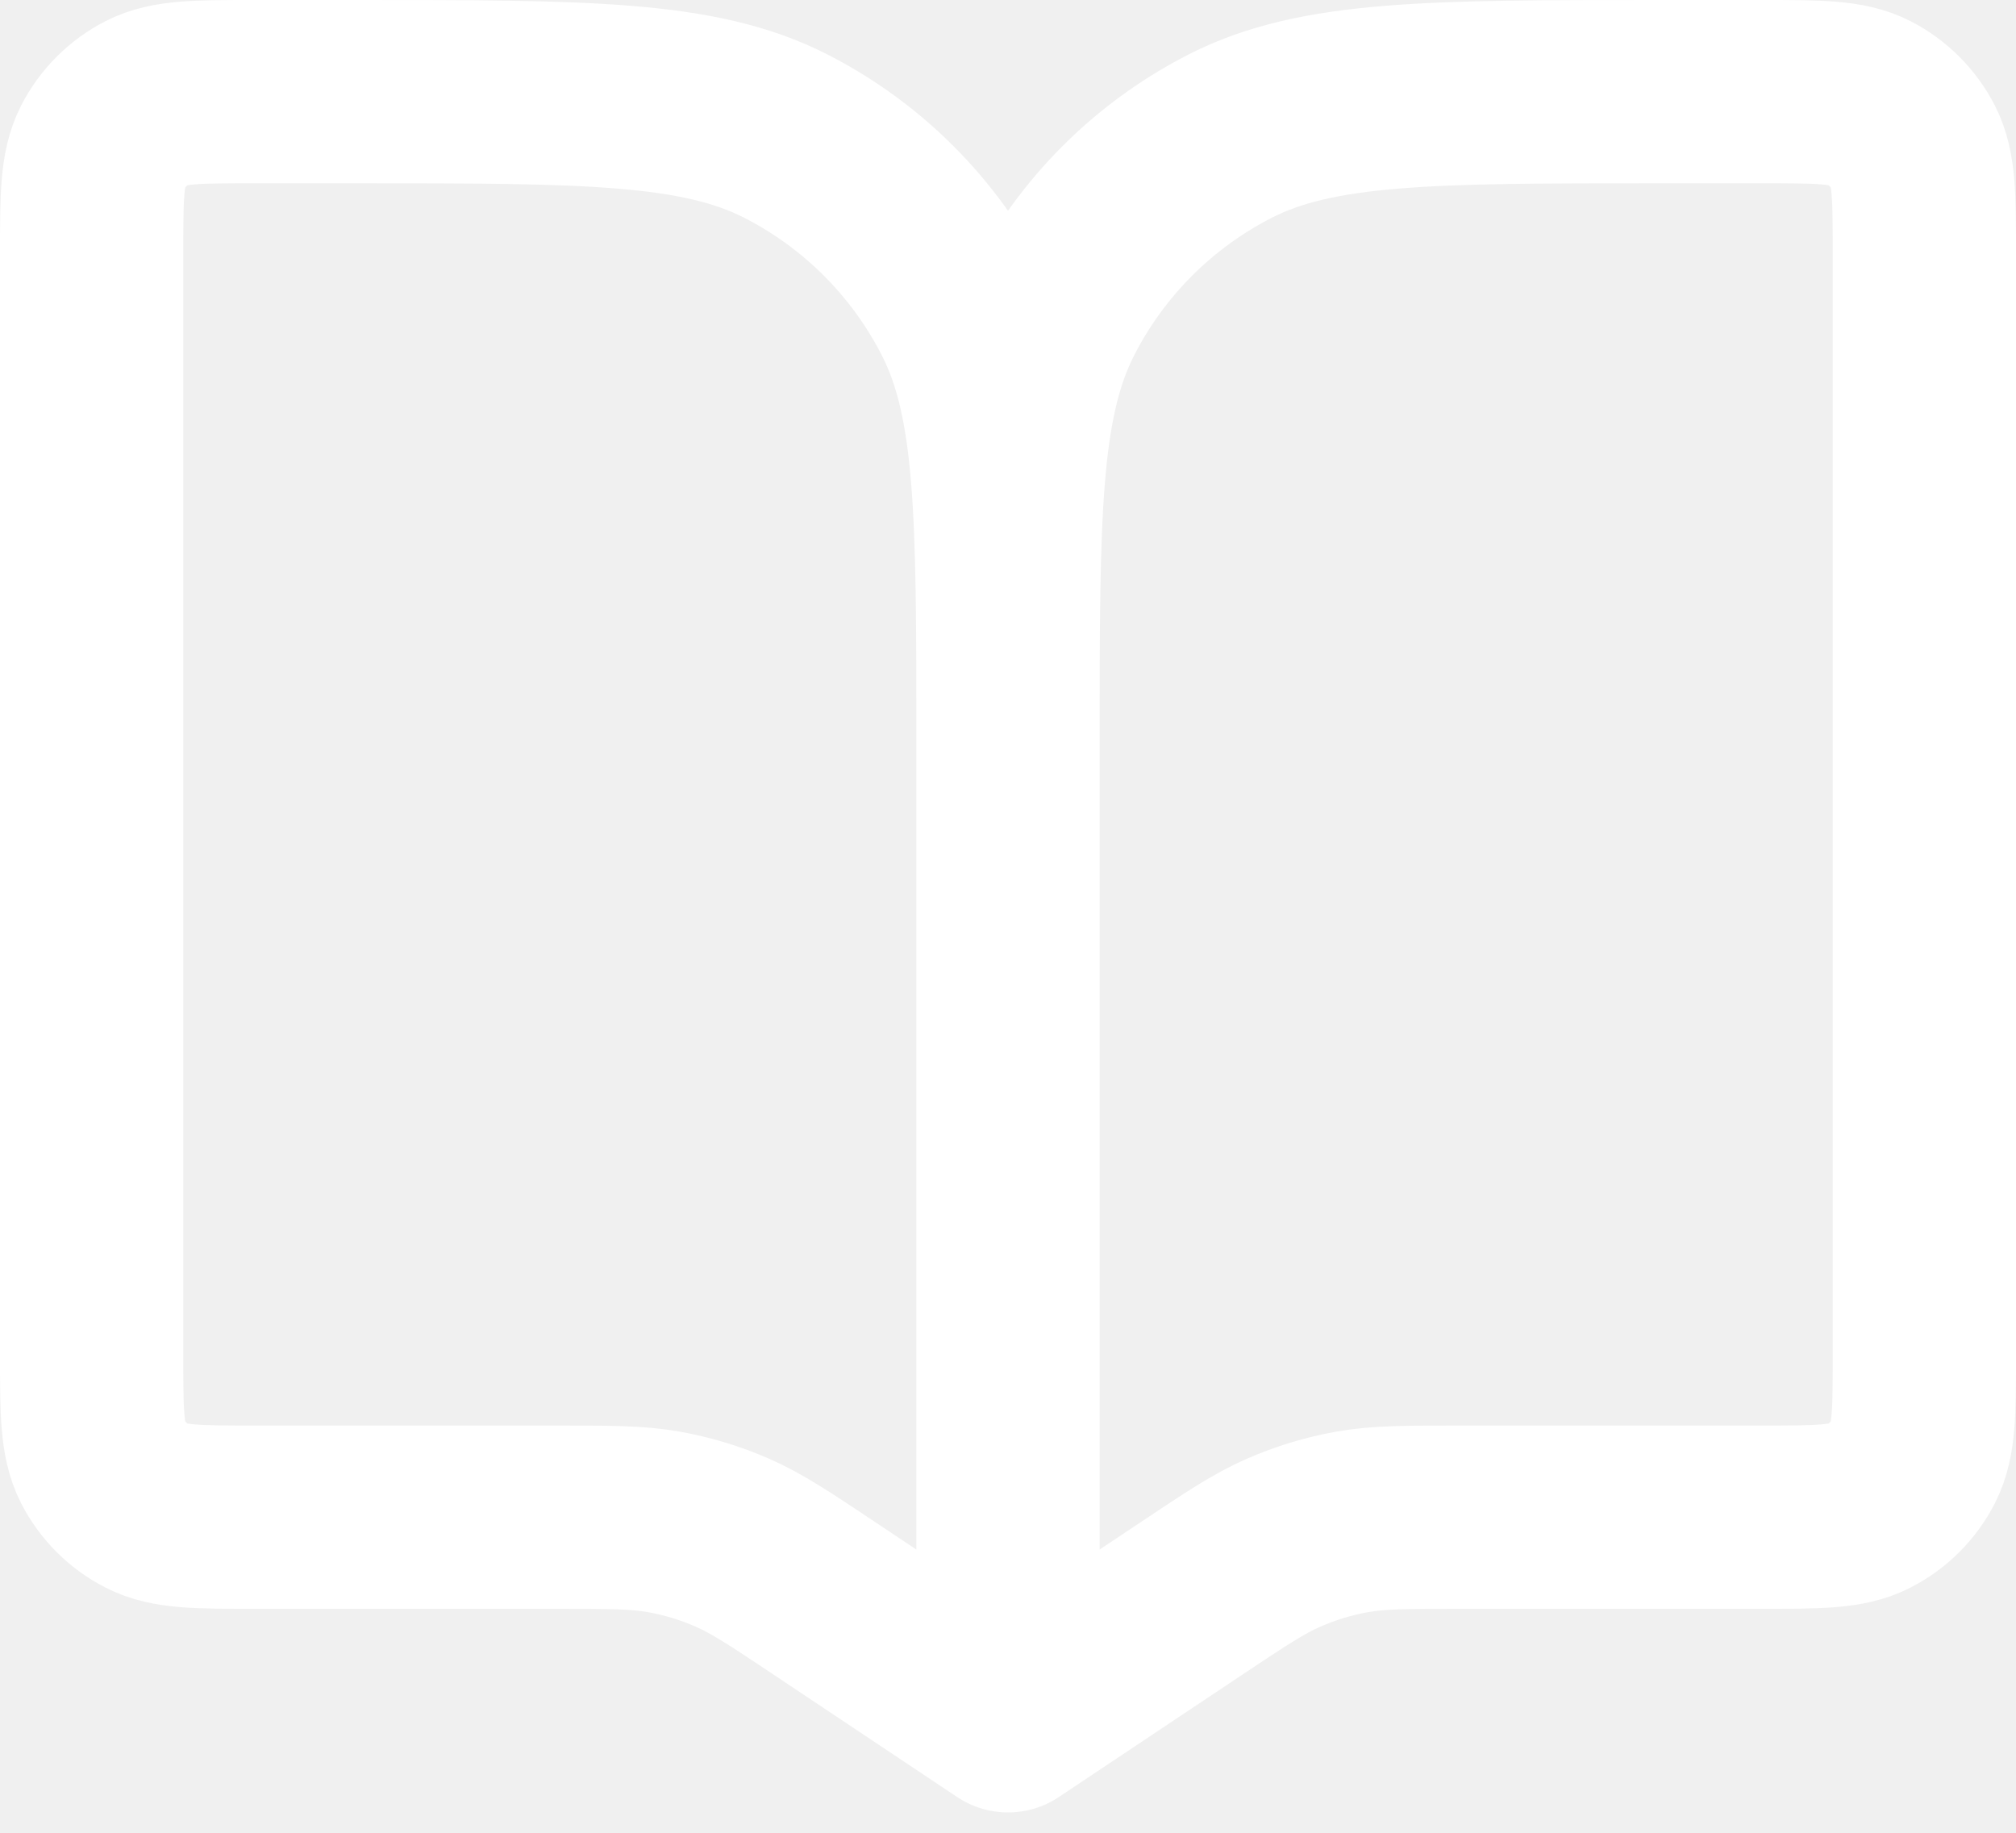
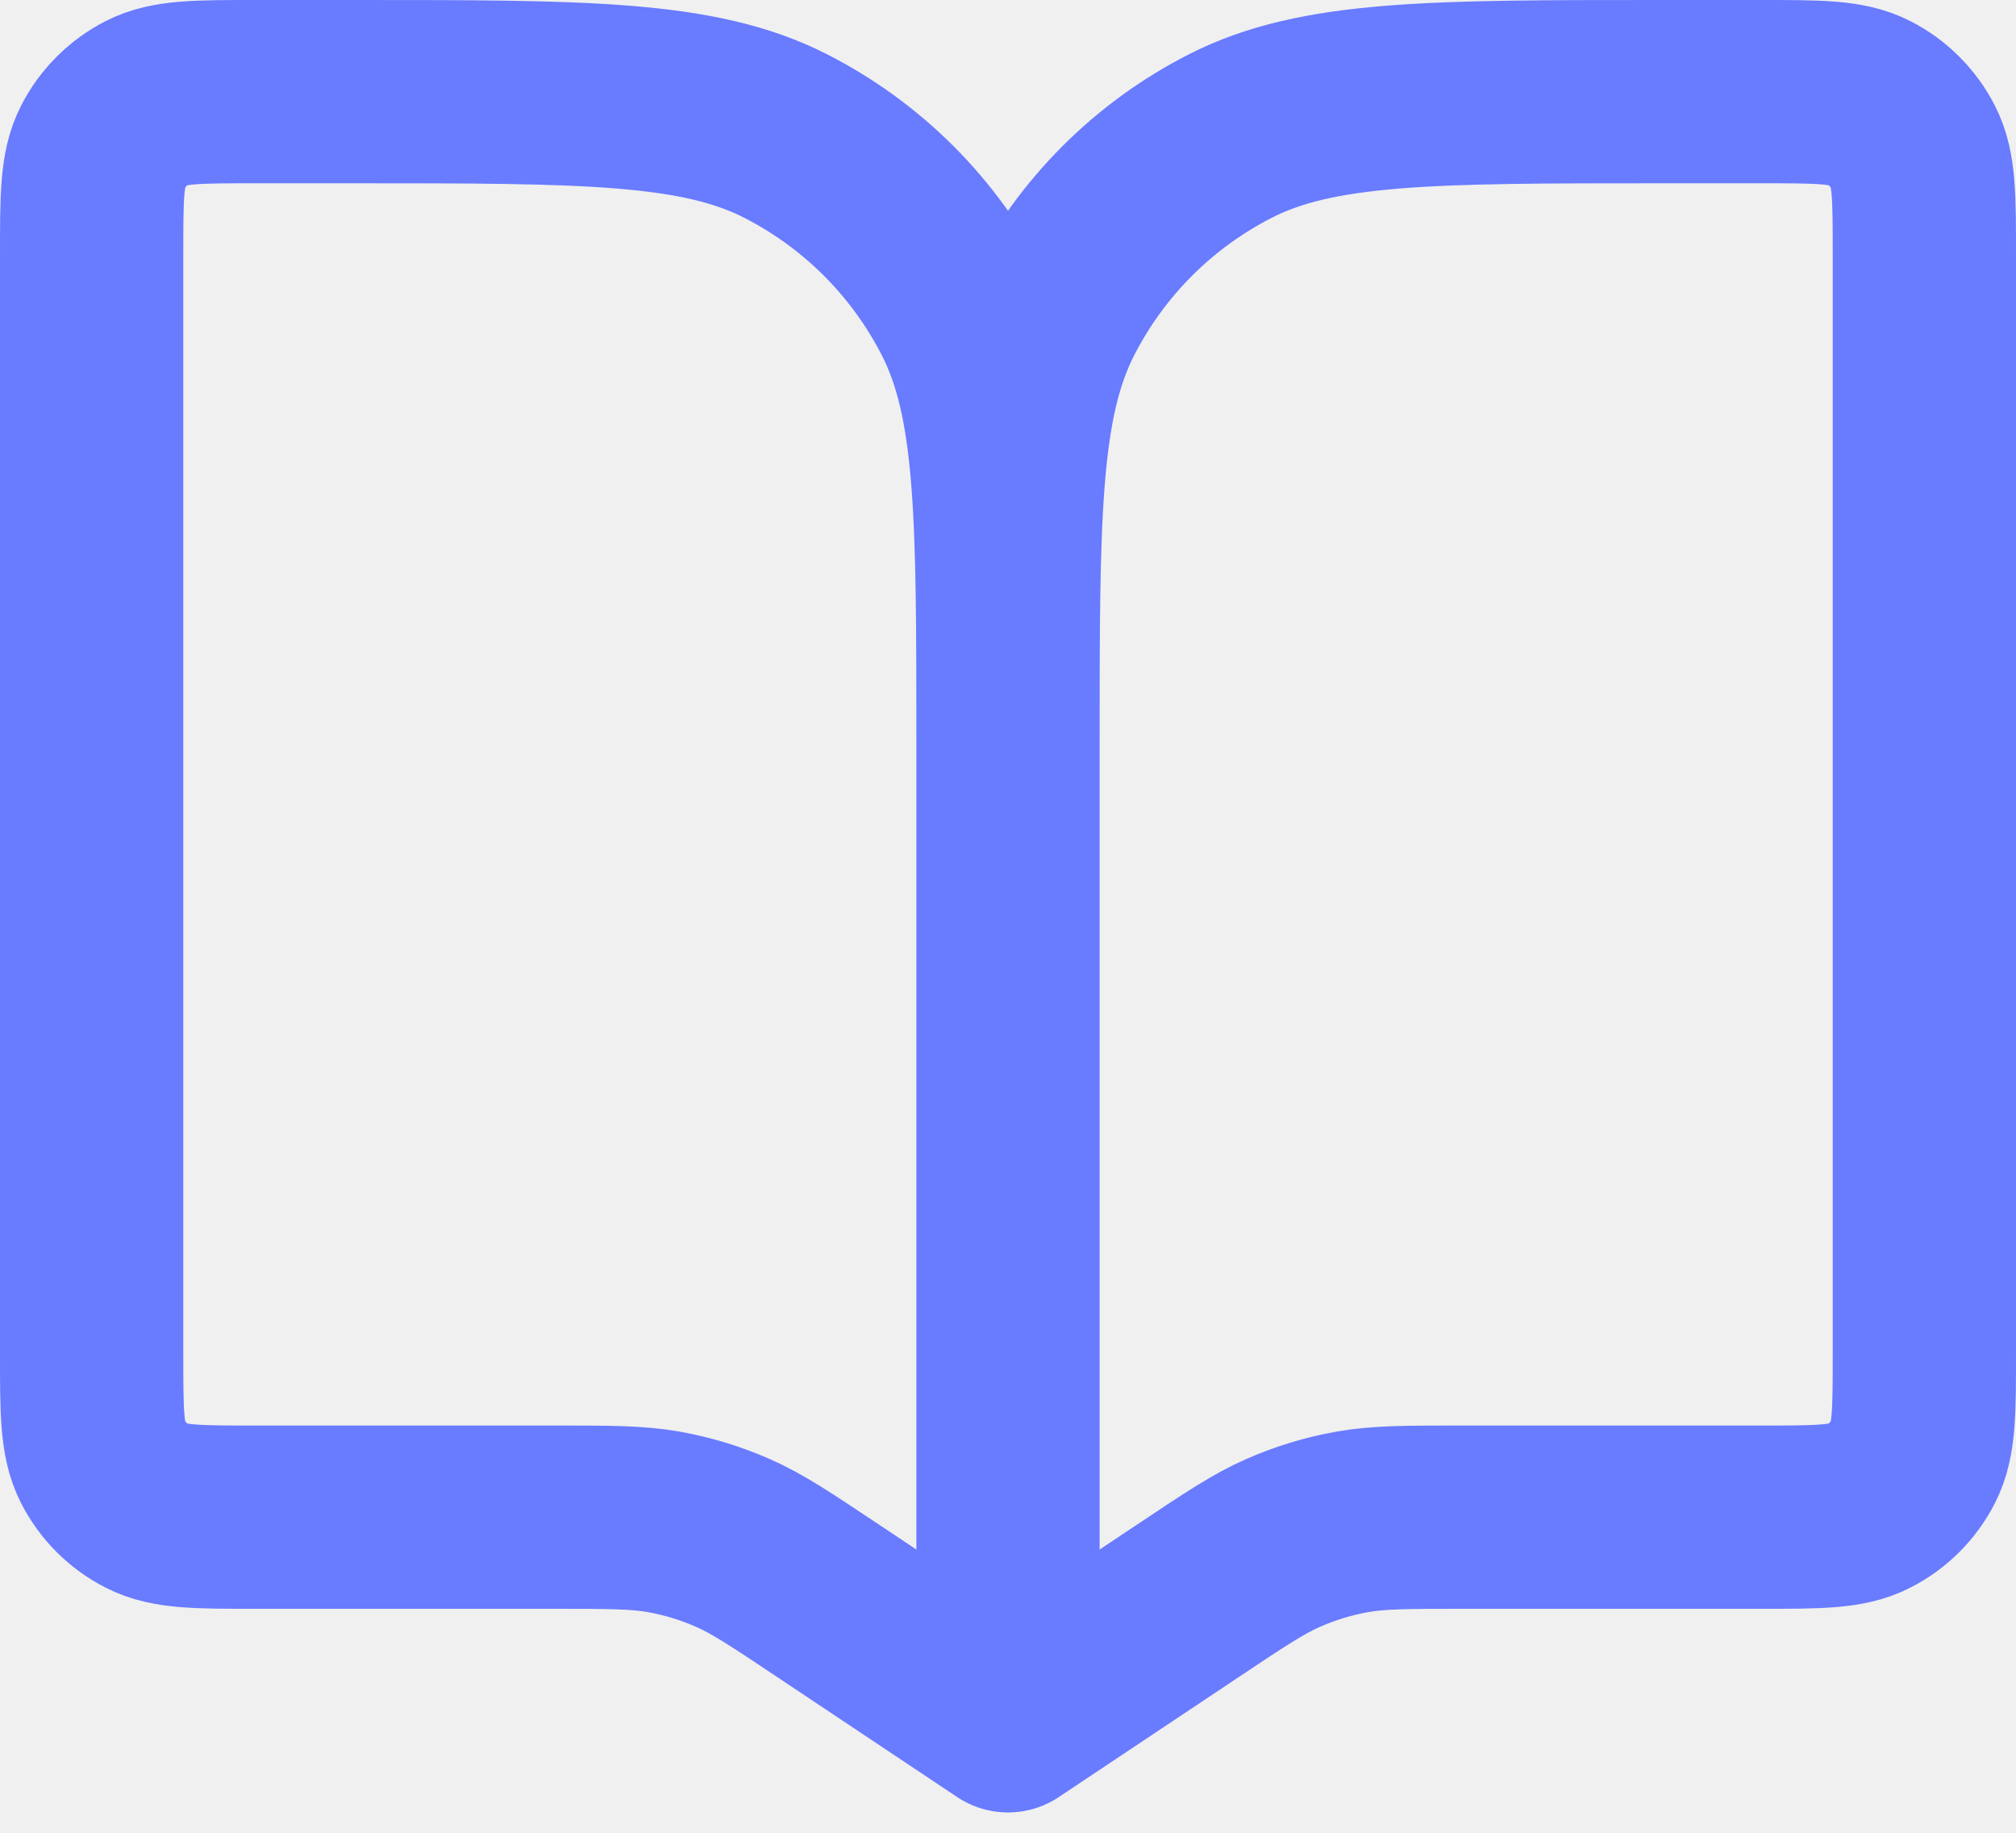
<svg xmlns="http://www.w3.org/2000/svg" width="22" height="20" viewBox="0 0 22 20" fill="none">
-   <path d="M11 8.111V18.778M11 8.111C11 5.622 11 4.377 10.516 3.427C10.089 2.59 9.41 1.911 8.573 1.484C7.623 1 6.378 1 3.889 1H2.778C2.155 1 1.844 1 1.607 1.121C1.398 1.228 1.228 1.398 1.121 1.607C1 1.844 1 2.155 1 2.778V14.778C1 15.4 1 15.711 1.121 15.949C1.228 16.158 1.398 16.328 1.607 16.434C1.844 16.556 2.155 16.556 2.778 16.556H6.052C6.652 16.556 6.952 16.556 7.242 16.607C7.5 16.653 7.751 16.729 7.991 16.834C8.261 16.952 8.511 17.118 9.01 17.451L11 18.778M11 8.111C11 5.622 11 4.377 11.484 3.427C11.911 2.59 12.59 1.911 13.427 1.484C14.377 1 15.622 1 18.111 1H19.222C19.845 1 20.156 1 20.393 1.121C20.602 1.228 20.772 1.398 20.879 1.607C21 1.844 21 2.155 21 2.778V14.778C21 15.4 21 15.711 20.879 15.949C20.772 16.158 20.602 16.328 20.393 16.434C20.156 16.556 19.845 16.556 19.222 16.556H15.948C15.348 16.556 15.048 16.556 14.758 16.607C14.5 16.653 14.249 16.729 14.009 16.834C13.739 16.952 13.489 17.118 12.99 17.451L11 18.778" stroke="white" stroke-width="2" stroke-linecap="round" stroke-linejoin="round" />
+   <path d="M11 8.111V18.778M11 8.111C11 5.622 11 4.377 10.516 3.427C10.089 2.59 9.41 1.911 8.573 1.484C7.623 1 6.378 1 3.889 1H2.778C2.155 1 1.844 1 1.607 1.121C1.398 1.228 1.228 1.398 1.121 1.607C1 1.844 1 2.155 1 2.778V14.778C1 15.4 1 15.711 1.121 15.949C1.228 16.158 1.398 16.328 1.607 16.434C1.844 16.556 2.155 16.556 2.778 16.556H6.052C6.652 16.556 6.952 16.556 7.242 16.607C7.5 16.653 7.751 16.729 7.991 16.834C8.261 16.952 8.511 17.118 9.01 17.451L11 18.778M11 8.111C11 5.622 11 4.377 11.484 3.427C11.911 2.59 12.59 1.911 13.427 1.484C14.377 1 15.622 1 18.111 1H19.222C19.845 1 20.156 1 20.393 1.121C20.602 1.228 20.772 1.398 20.879 1.607C21 1.844 21 2.155 21 2.778V14.778C21 15.4 21 15.711 20.879 15.949C20.772 16.158 20.602 16.328 20.393 16.434C20.156 16.556 19.845 16.556 19.222 16.556H15.948C15.348 16.556 15.048 16.556 14.758 16.607C14.5 16.653 14.249 16.729 14.009 16.834C13.739 16.952 13.489 17.118 12.99 17.451L11 18.778" stroke="#697BFF" stroke-width="2" stroke-linecap="round" stroke-linejoin="round" />
</svg>
